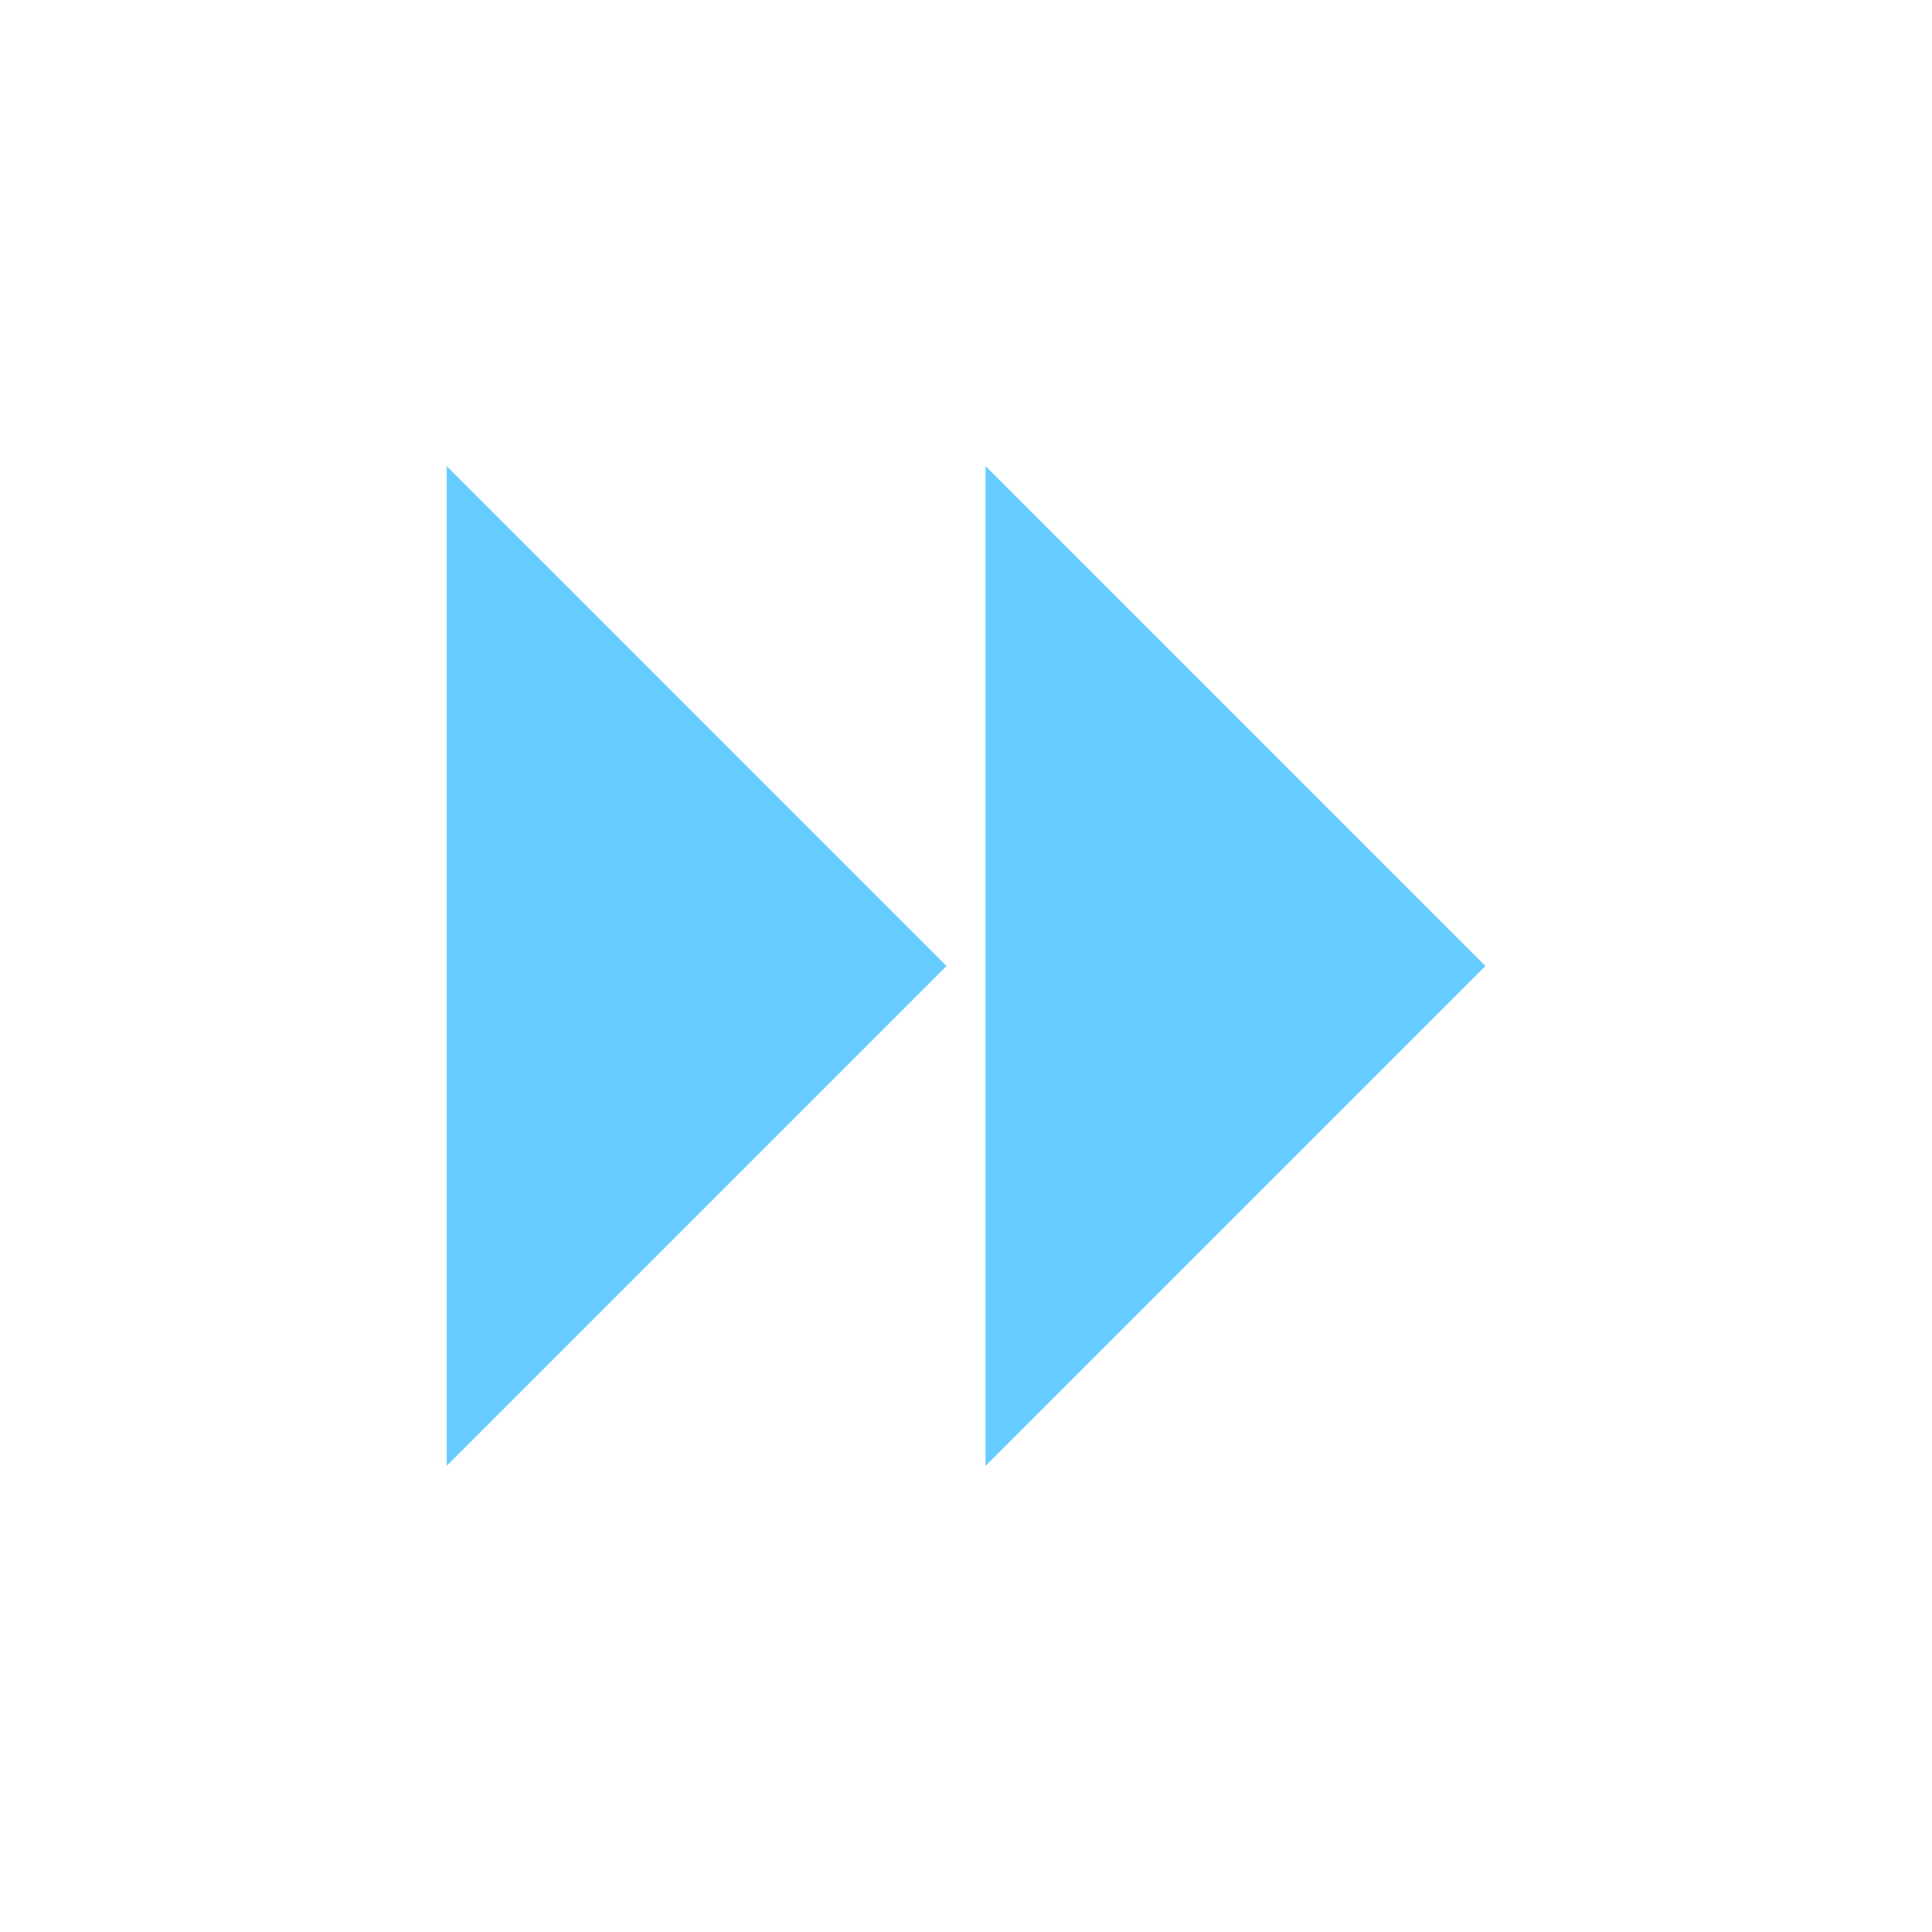
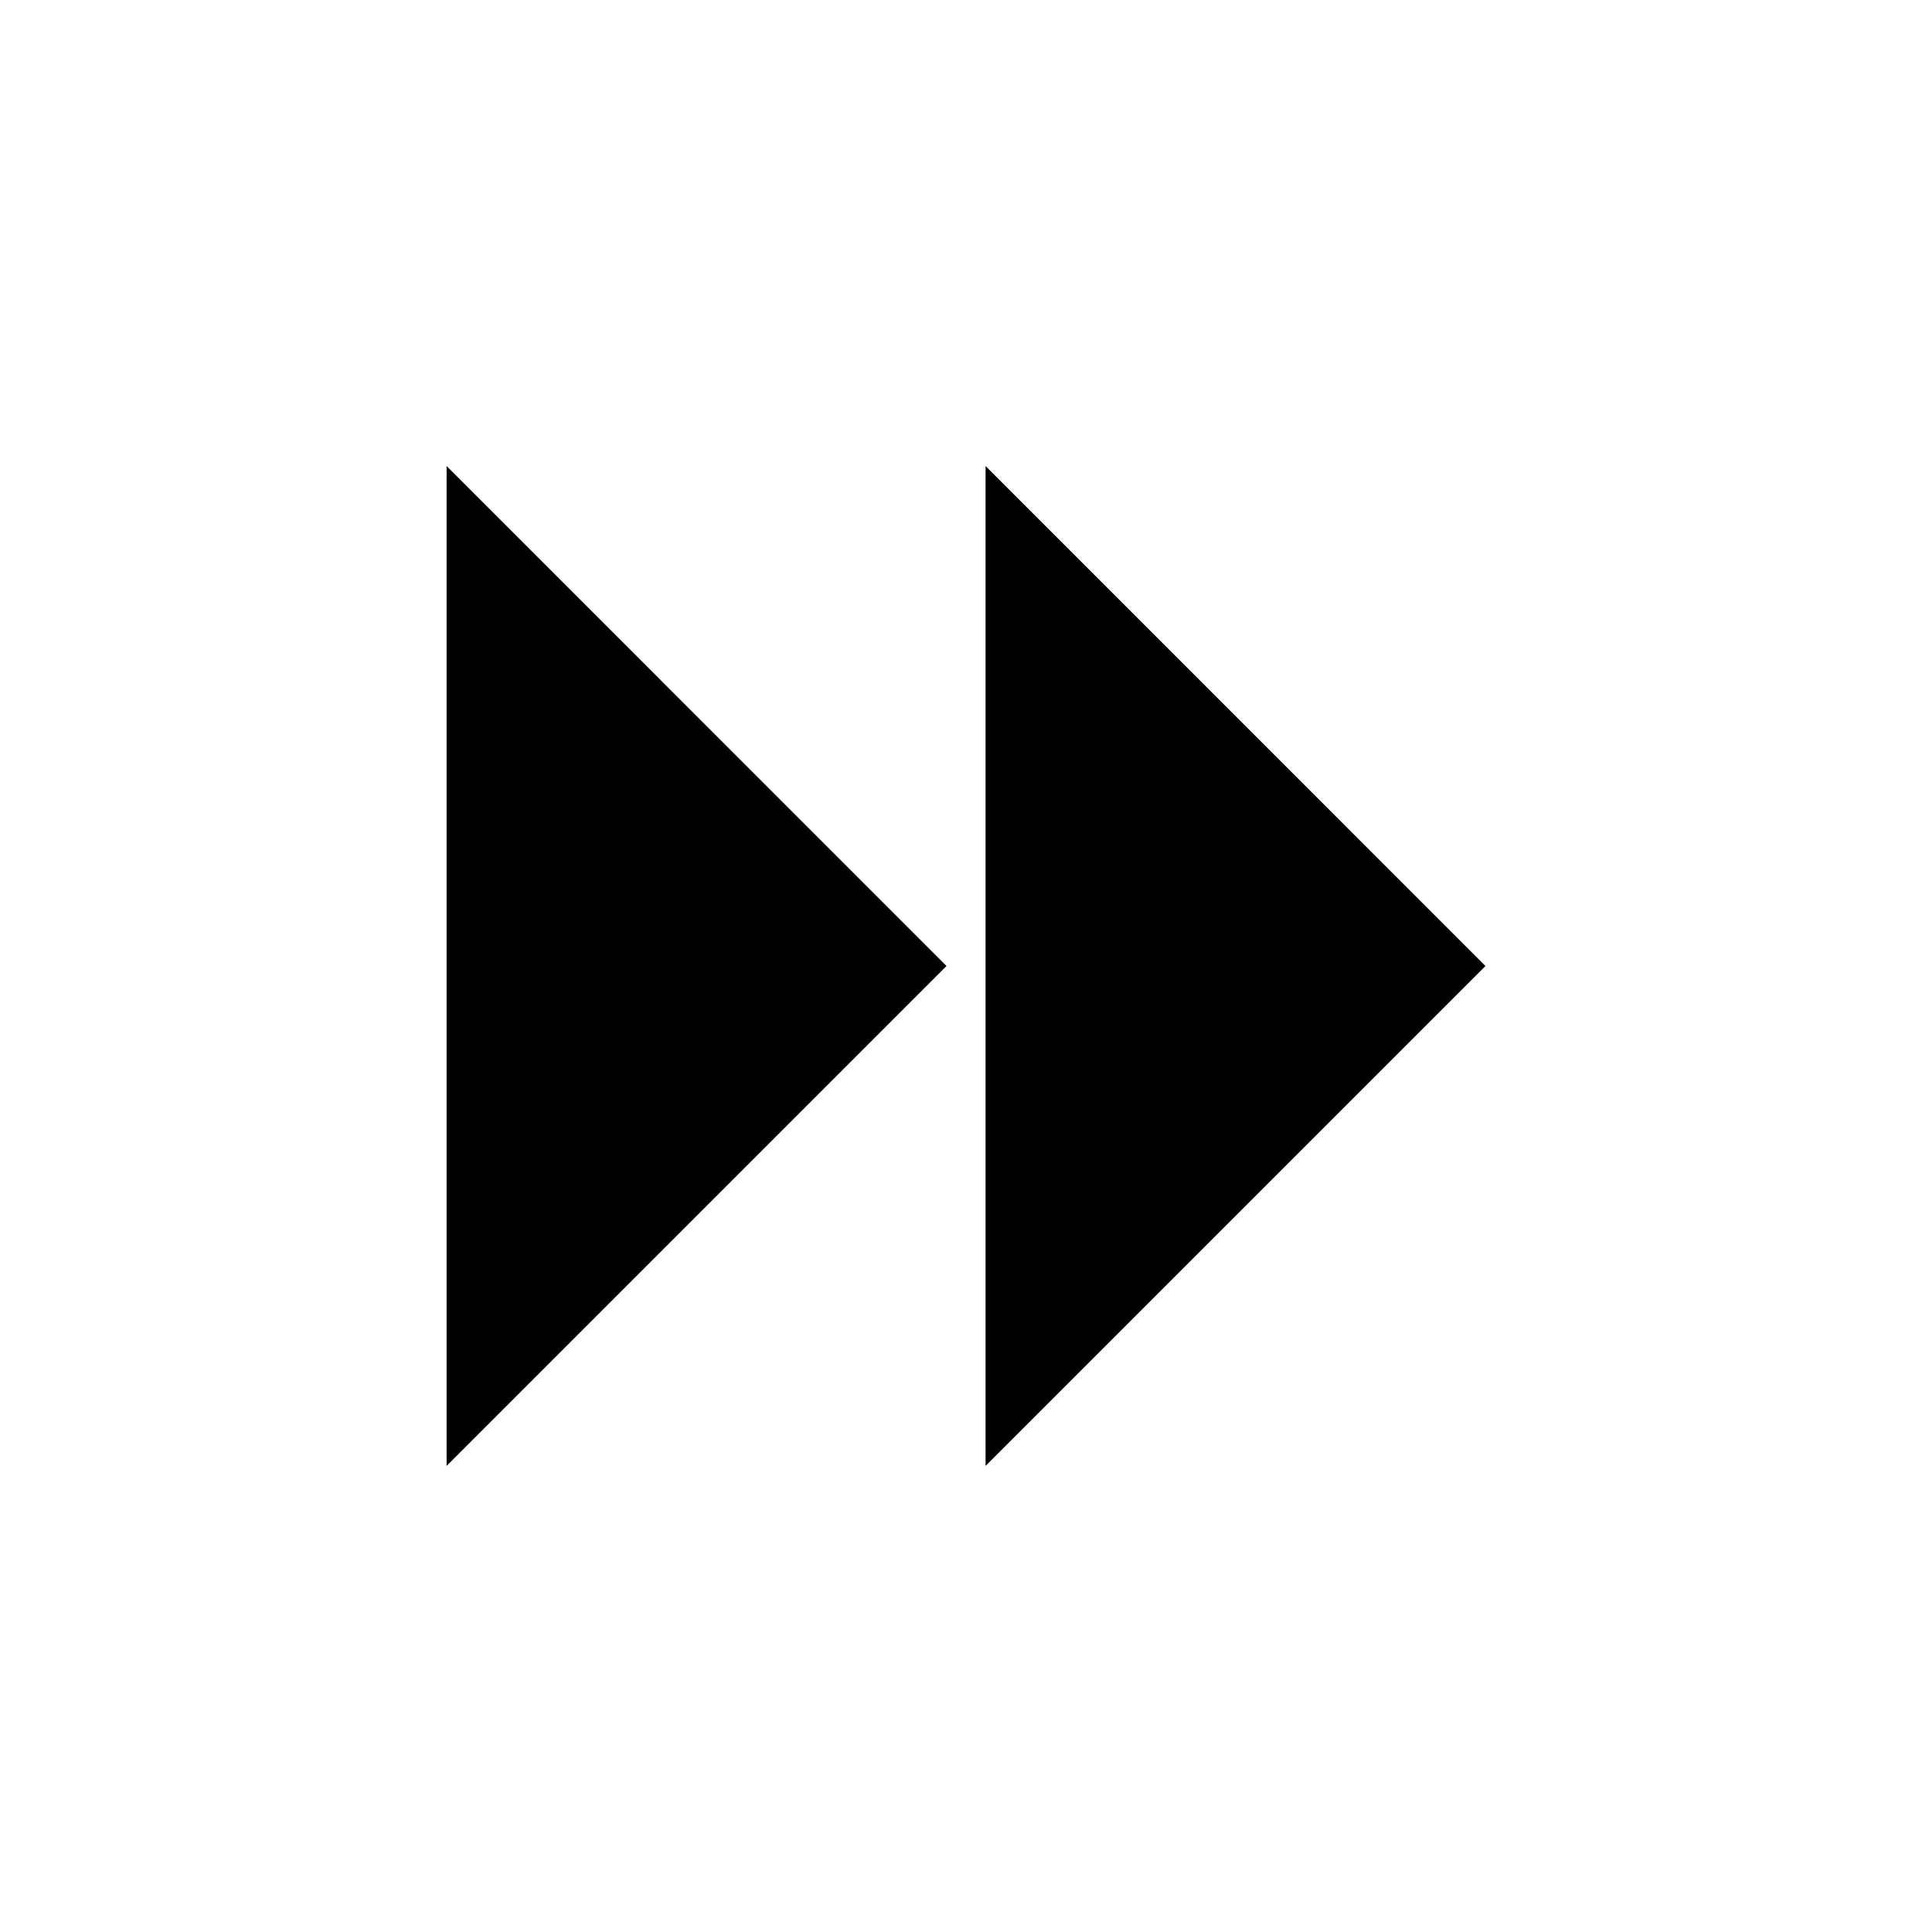
<svg xmlns="http://www.w3.org/2000/svg" width="20" height="20" viewBox="0 0 26.458 26.458" style="display:block">
  <g transform="translate(-79.375,-132.2917)">
-     <path fill="#6cf" d="m 99.718,145.521 -6.846,6.846 v -13.693 z m -7.381,0 -6.846,6.846 v -13.693 z" aria-label="⏩" />
+     <path fill="#000" d="m 99.718,145.521 -6.846,6.846 v -13.693 z m -7.381,0 -6.846,6.846 v -13.693 z" aria-label="⏩" />
  </g>
</svg>
